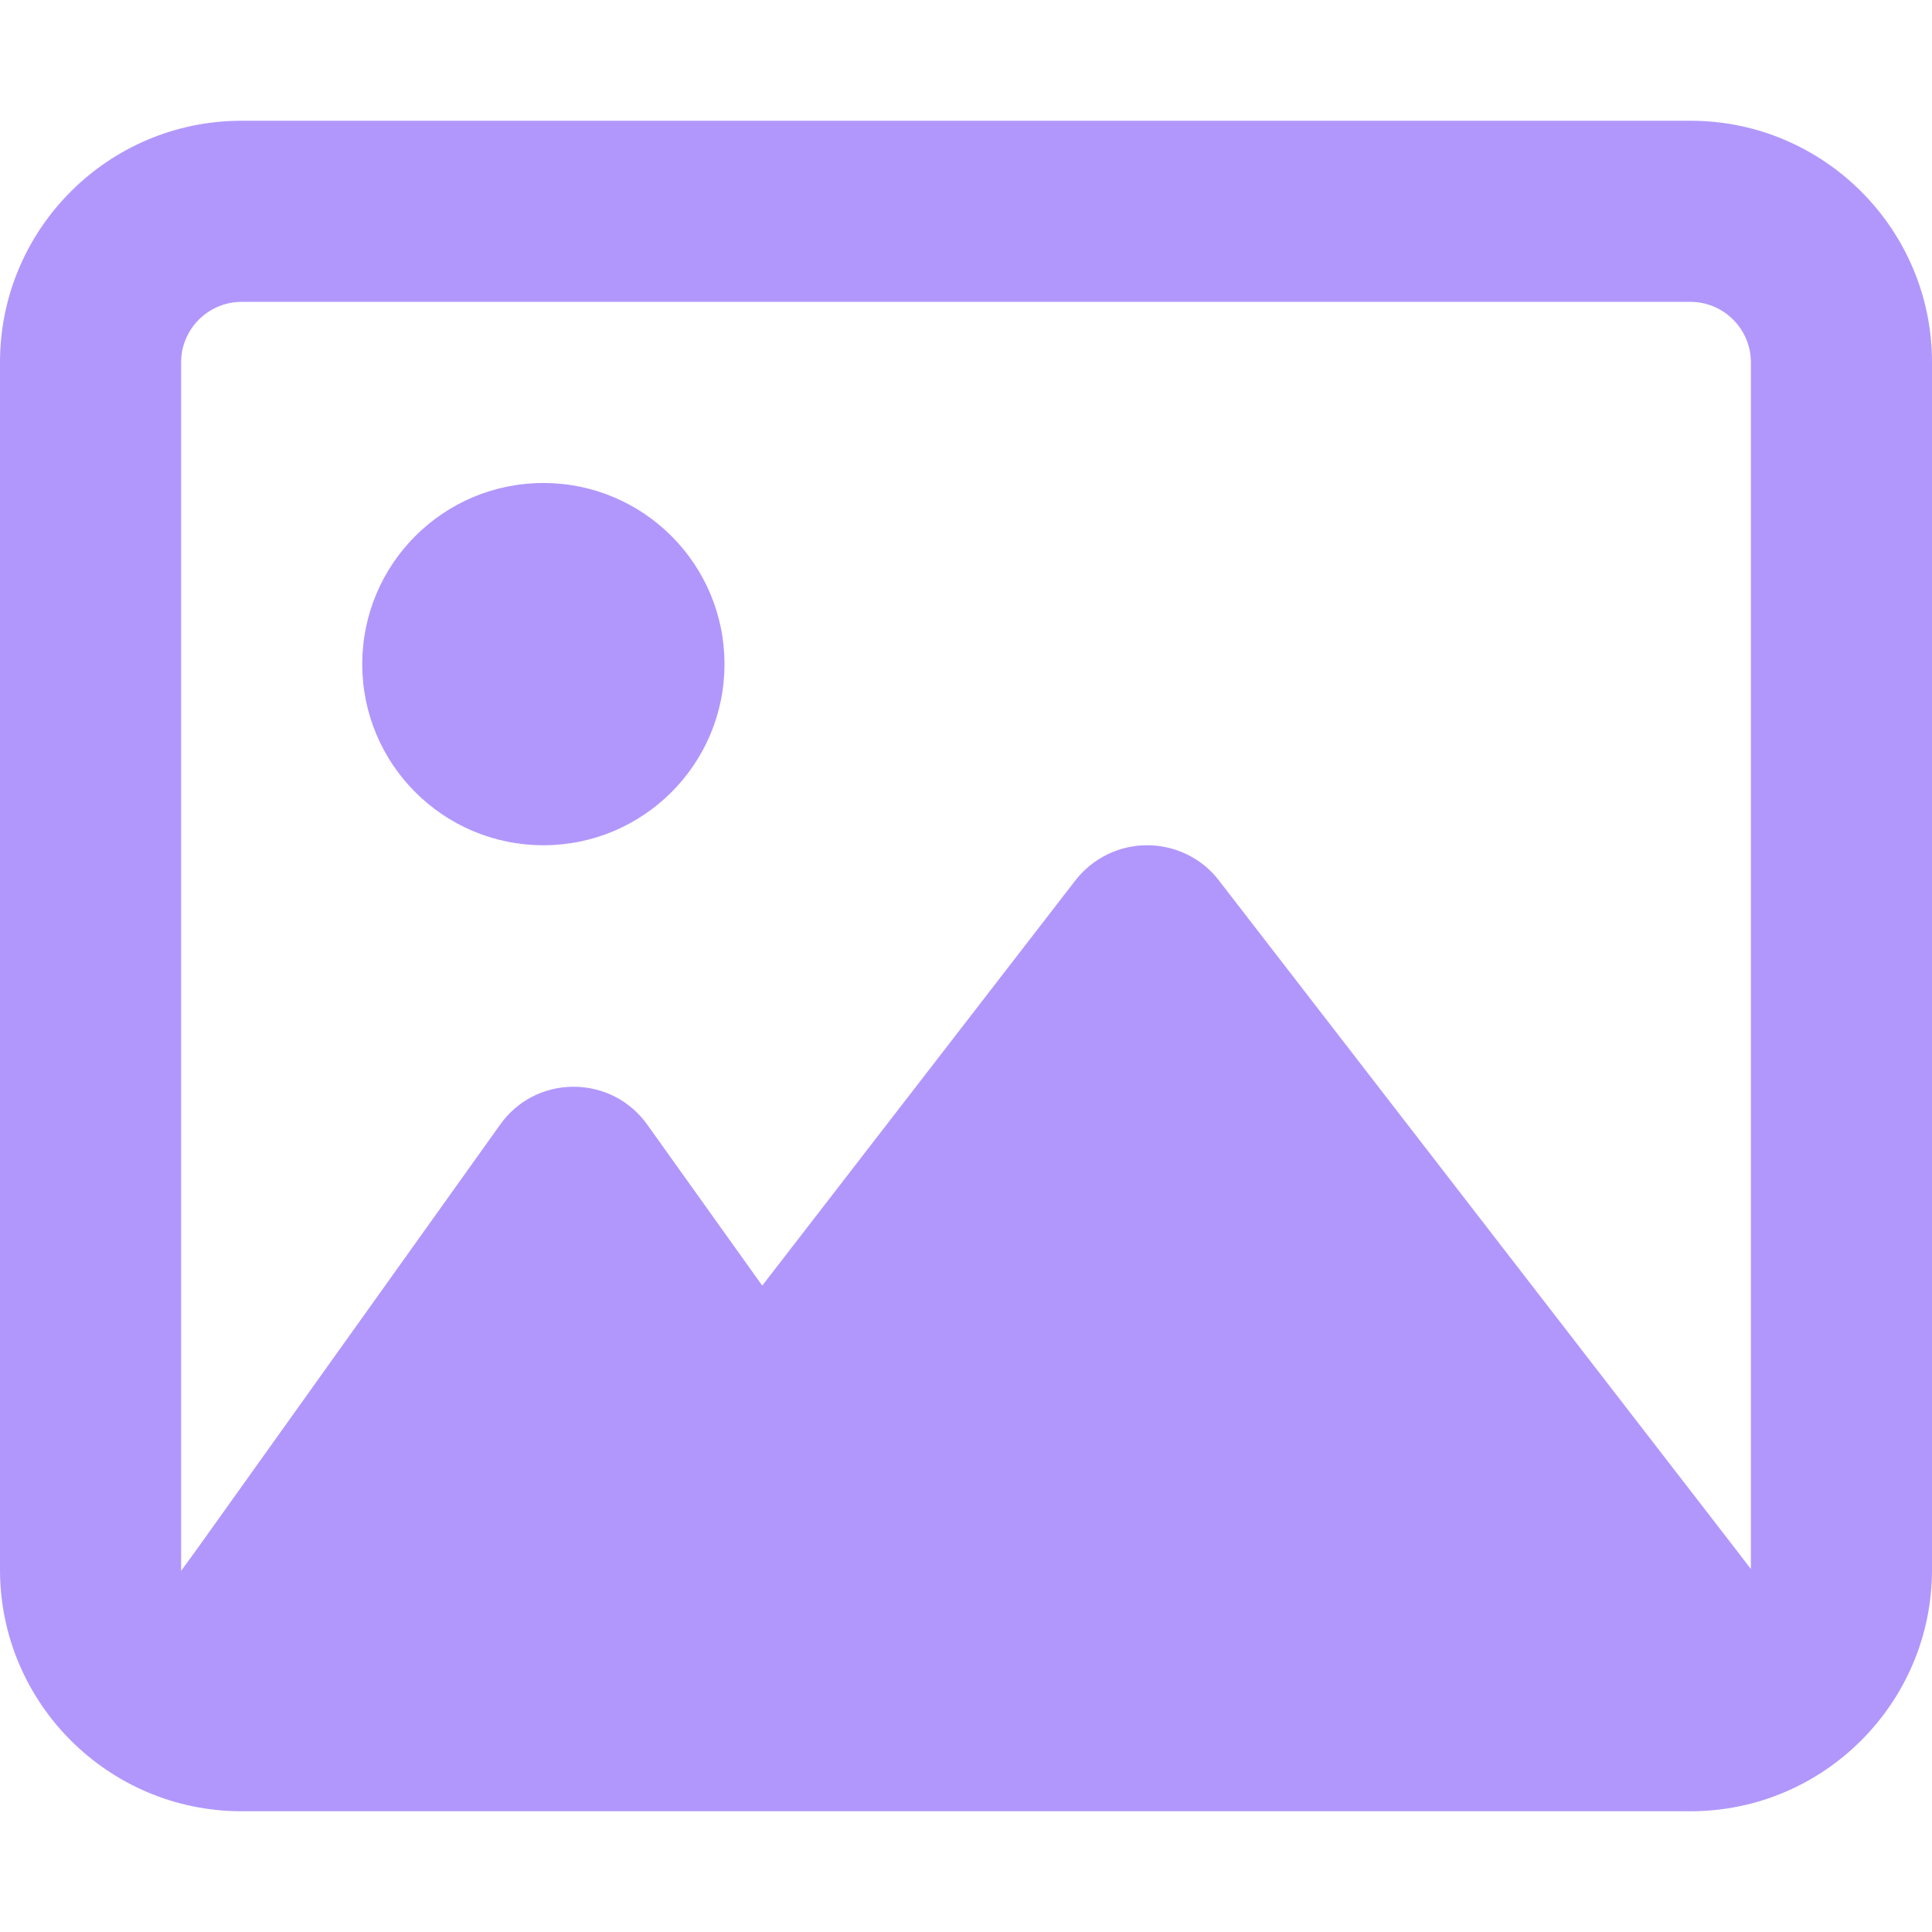
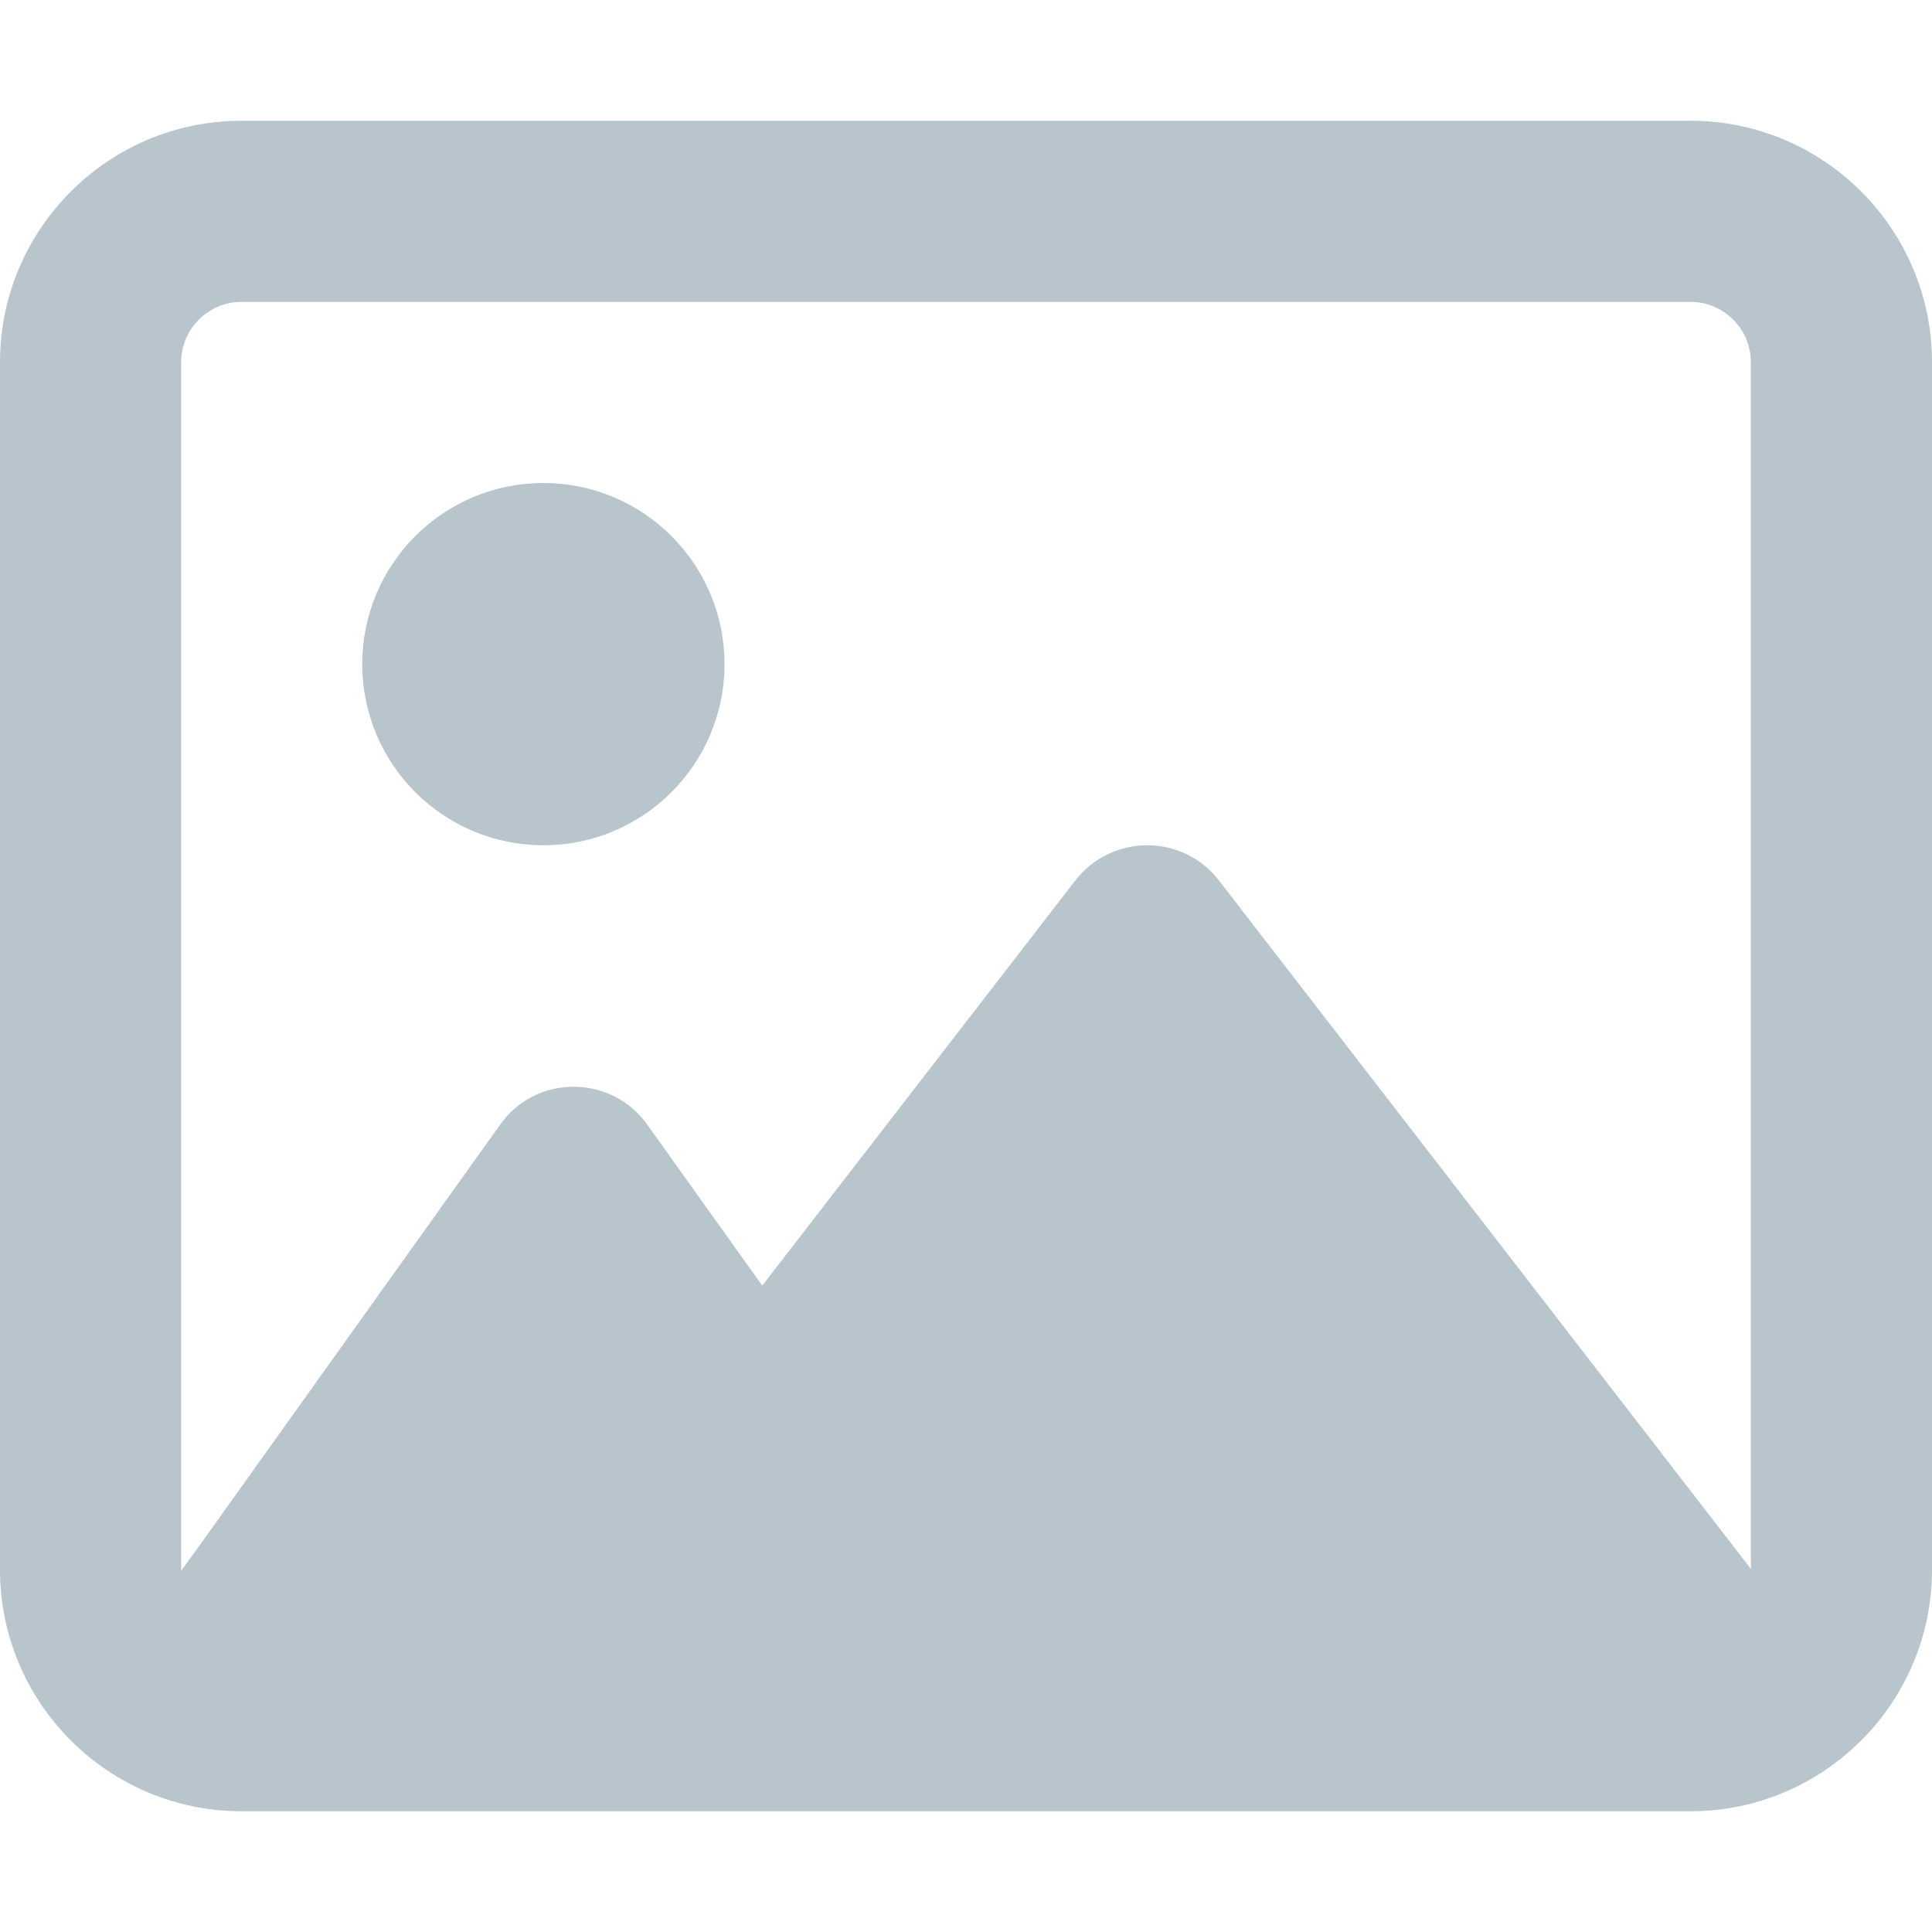
<svg xmlns="http://www.w3.org/2000/svg" viewBox="0 0 512 512">
-   <path fill="#B197FC" d="M448 80c8.8 0 16 7.2 16 16V415.8l-5-6.5-136-176c-4.5-5.9-11.6-9.3-19-9.3s-14.4 3.4-19 9.3L202 340.7l-30.5-42.7C167 291.7 159.8 288 152 288s-15 3.7-19.5 10.1l-80 112L48 416.3l0-.3V96c0-8.8 7.2-16 16-16H448zM64 32C28.7 32 0 60.7 0 96V416c0 35.3 28.7 64 64 64H448c35.3 0 64-28.7 64-64V96c0-35.3-28.7-64-64-64H64zm80 192a48 48 0 1 0 0-96 48 48 0 1 0 0 96z" />
+   <path fill="#b9c5cc" d="M448 80c8.8 0 16 7.2 16 16V415.8l-5-6.5-136-176c-4.5-5.9-11.6-9.3-19-9.3s-14.4 3.4-19 9.3L202 340.7l-30.5-42.7C167 291.7 159.8 288 152 288s-15 3.7-19.5 10.1l-80 112L48 416.3l0-.3V96c0-8.8 7.2-16 16-16H448zM64 32C28.7 32 0 60.7 0 96V416c0 35.3 28.7 64 64 64H448c35.3 0 64-28.7 64-64V96c0-35.3-28.7-64-64-64H64zm80 192a48 48 0 1 0 0-96 48 48 0 1 0 0 96z" />
</svg>
